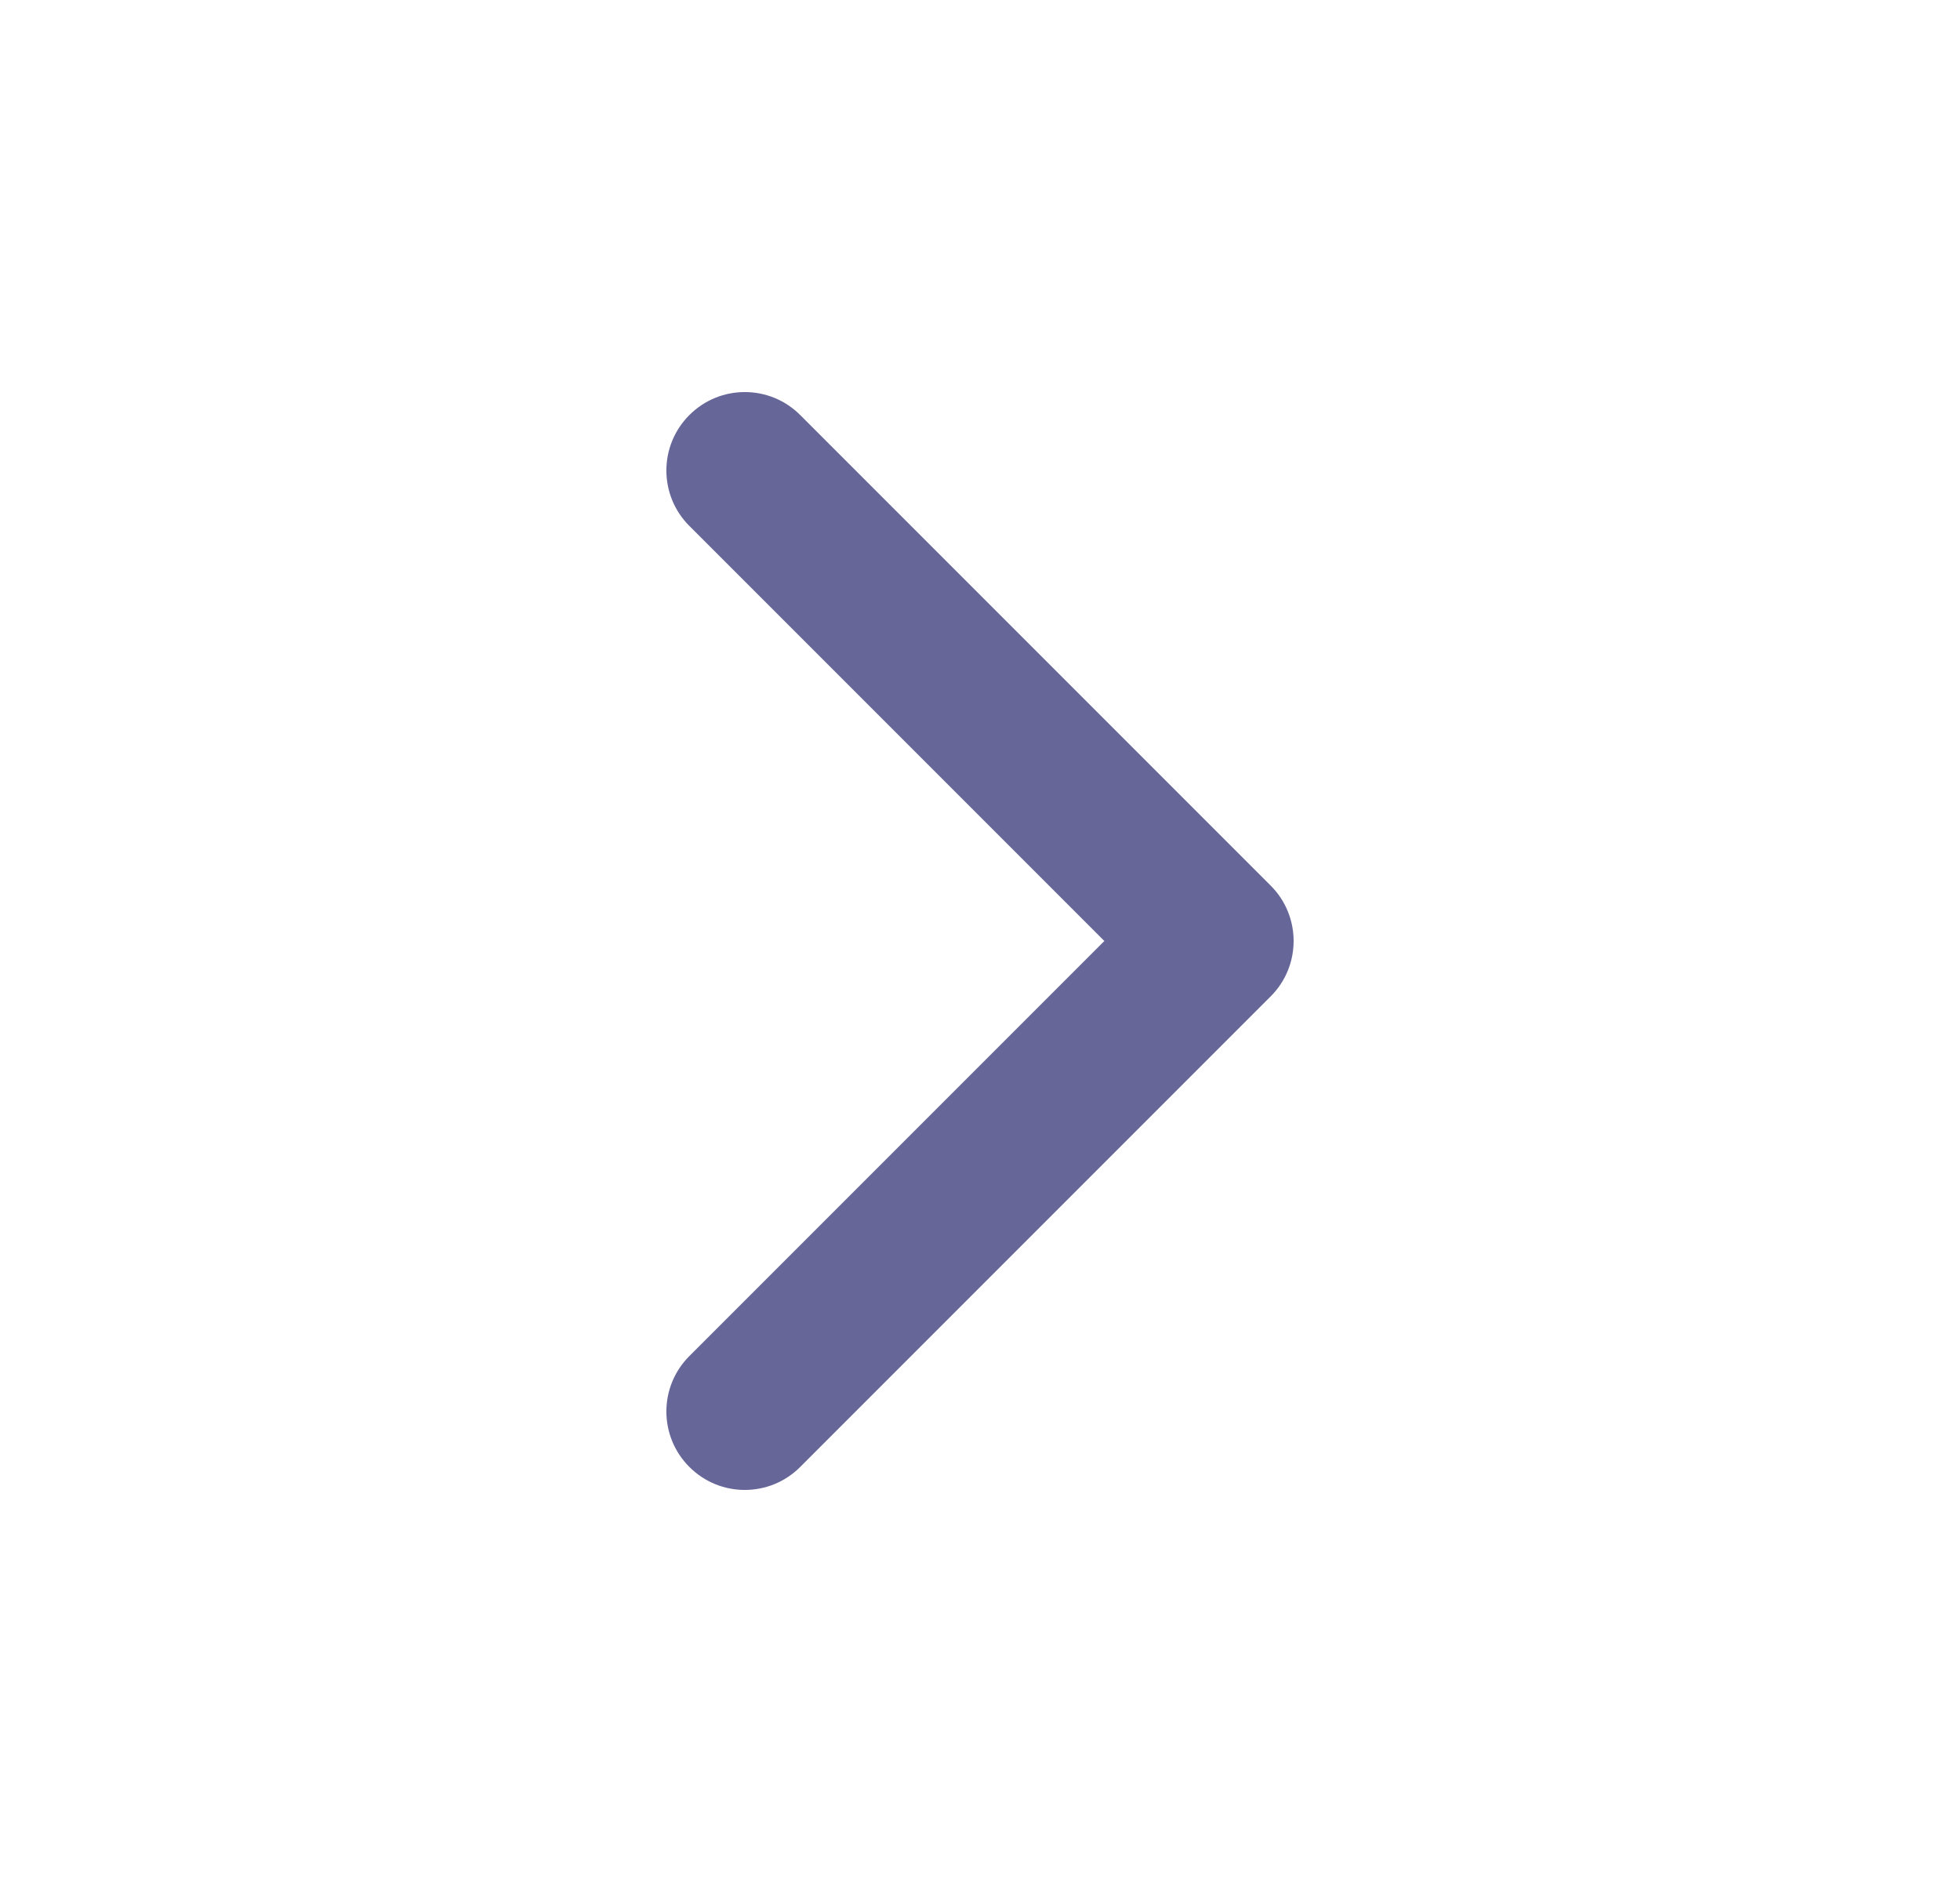
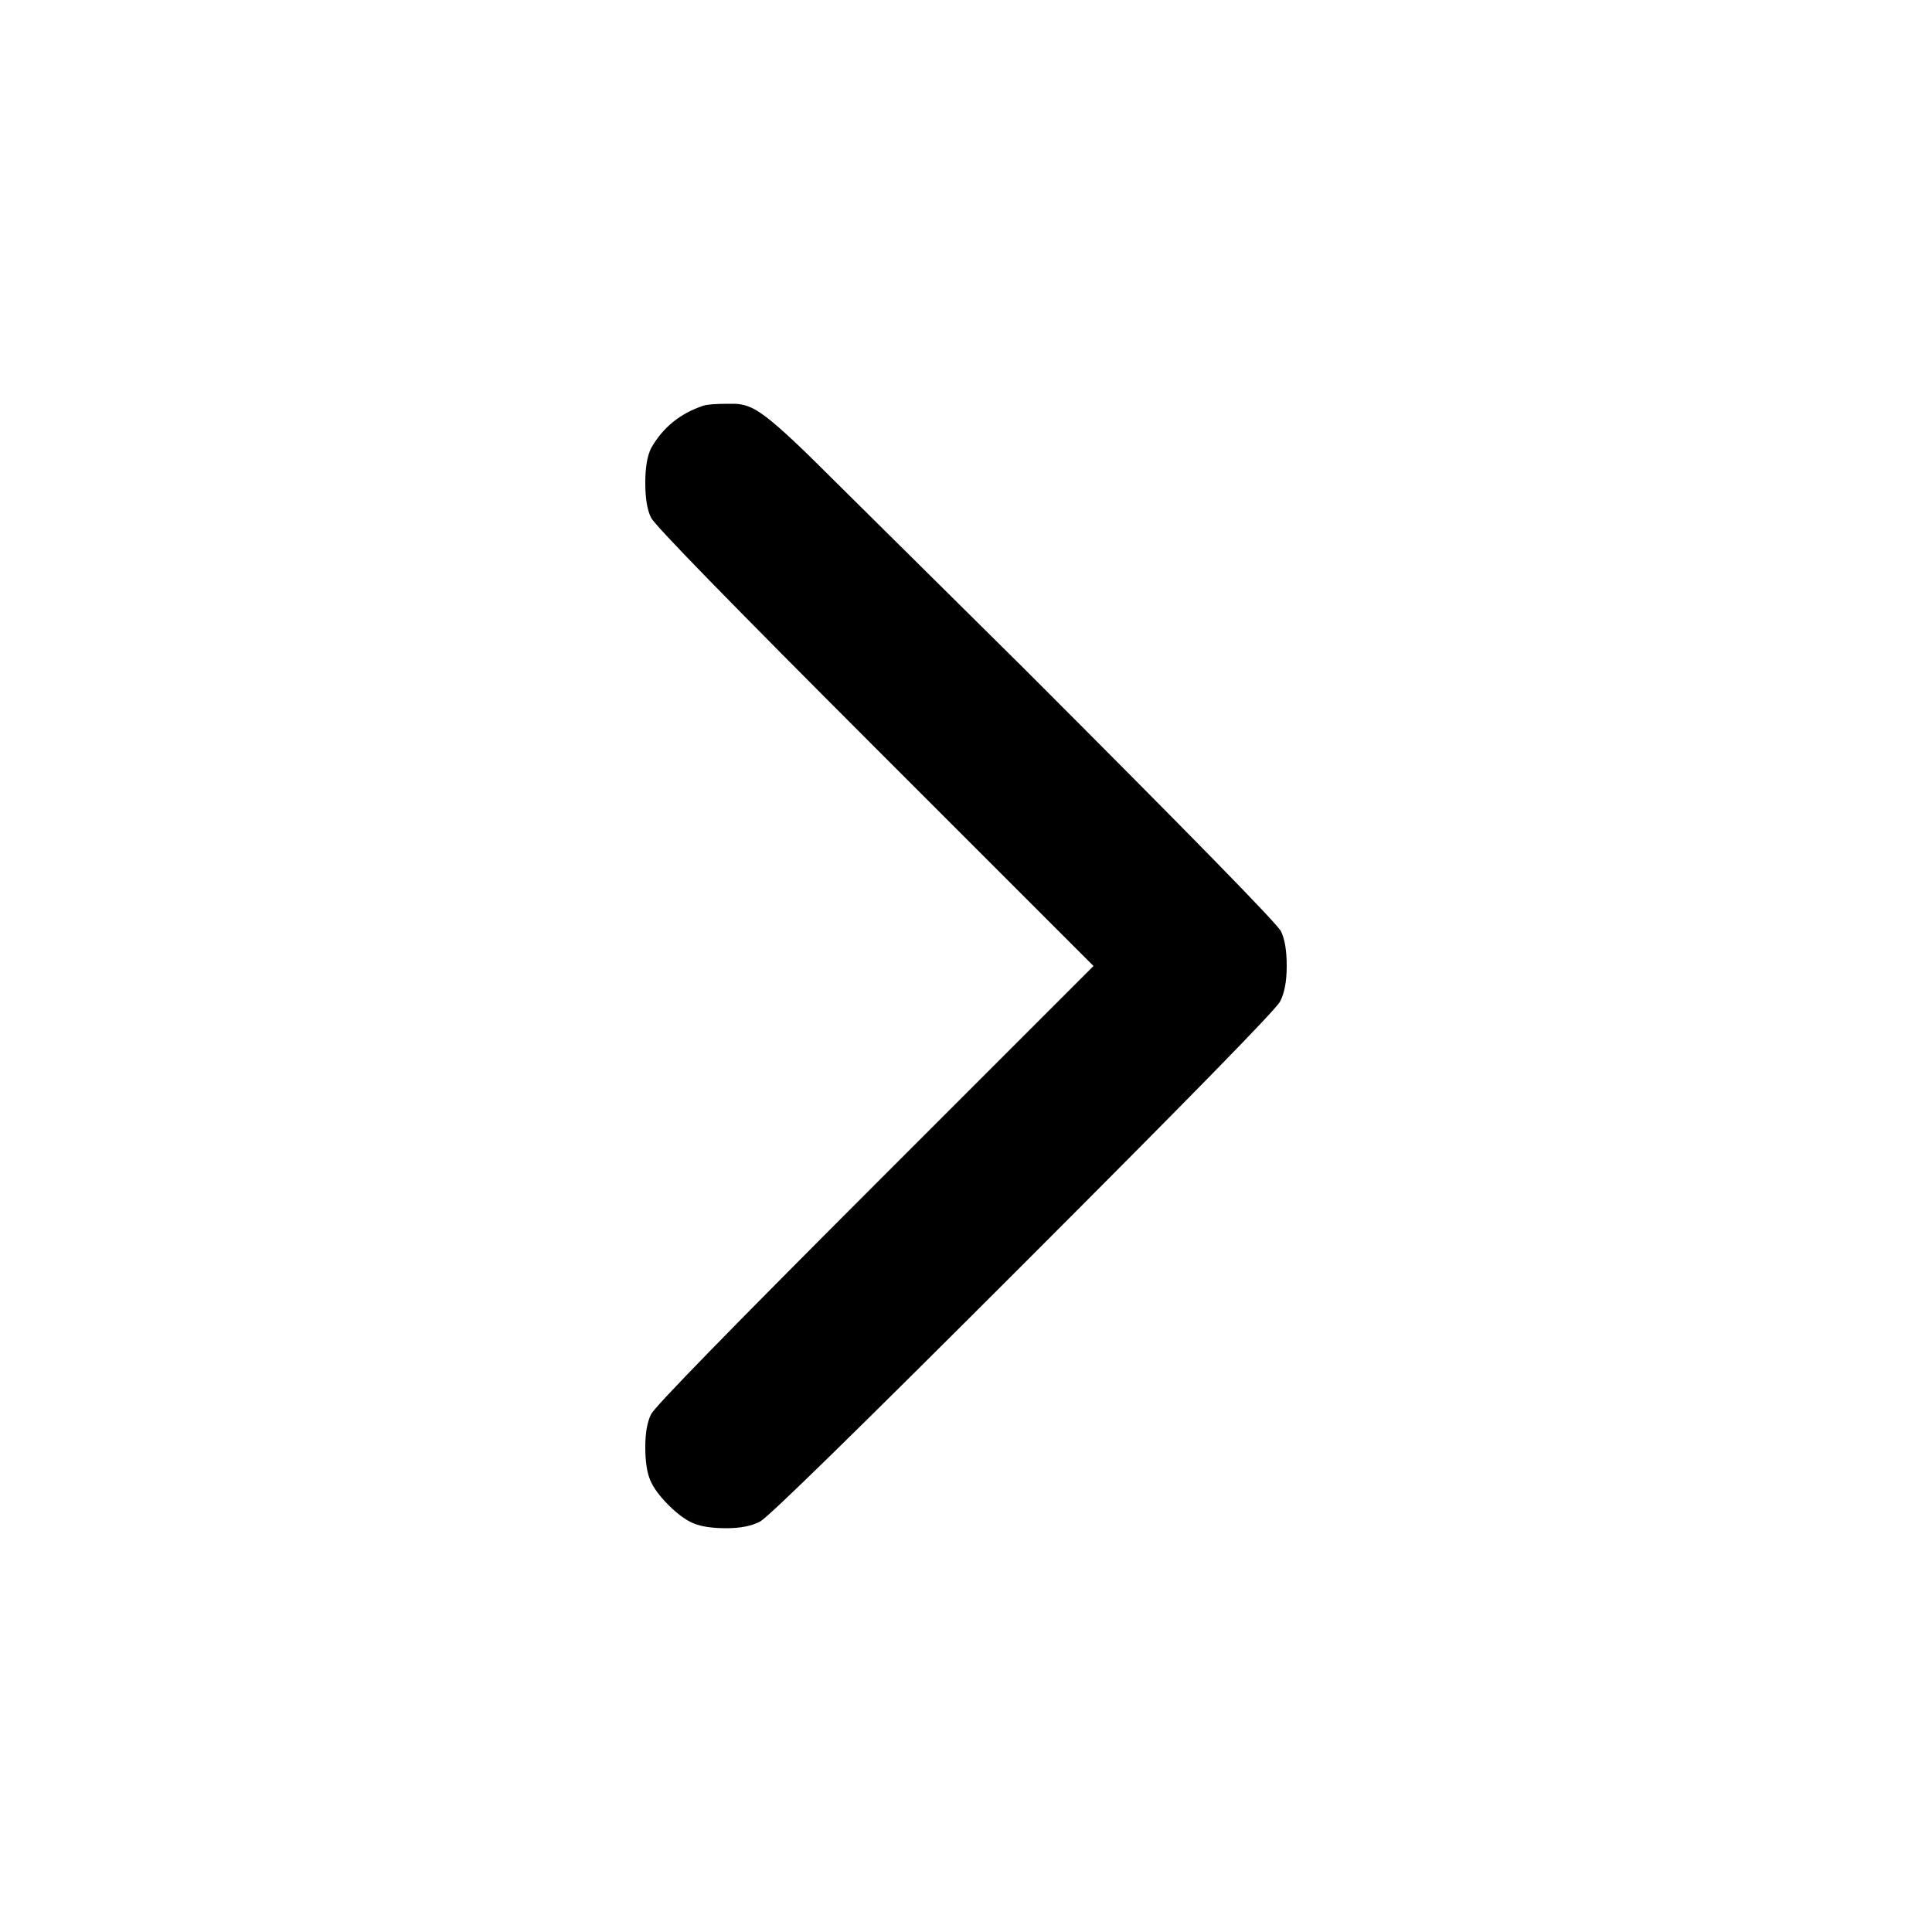
- <svg xmlns="http://www.w3.org/2000/svg" width="25" height="24" viewBox="0 0 25 24" fill="none">
-   <path fill-rule="evenodd" clip-rule="evenodd" d="M8.793 5.293C9.183 4.902 9.817 4.902 10.207 5.293L16.207 11.293C16.598 11.683 16.598 12.317 16.207 12.707L10.207 18.707C9.817 19.098 9.183 19.098 8.793 18.707C8.402 18.317 8.402 17.683 8.793 17.293L14.086 12L8.793 6.707C8.402 6.317 8.402 5.683 8.793 5.293Z" fill="#666699" />
+ <svg xmlns="http://www.w3.org/2000/svg" width="24" height="24" viewBox="0 0 24 24">
+   <path d="M8.736 5.04Q8.304 5.184 8.088 5.568Q8.016 5.712 8.016 6Q8.016 6.288 8.088 6.432Q8.16 6.576 10.872 9.288L13.584 12L10.872 14.712Q8.16 17.424 8.088 17.568Q8.016 17.712 8.016 17.976Q8.016 18.24 8.076 18.384Q8.136 18.528 8.304 18.696Q8.472 18.864 8.616 18.924Q8.76 18.984 9.024 18.984Q9.288 18.984 9.444 18.9Q9.6 18.816 12.708 15.708Q15.816 12.6 15.9 12.444Q15.984 12.288 15.984 12Q15.984 11.712 15.912 11.568Q15.84 11.424 12.72 8.304L10.248 5.856Q9.672 5.28 9.456 5.136Q9.288 5.016 9.12 5.016H9.048Q8.808 5.016 8.736 5.04Z" />
</svg>
